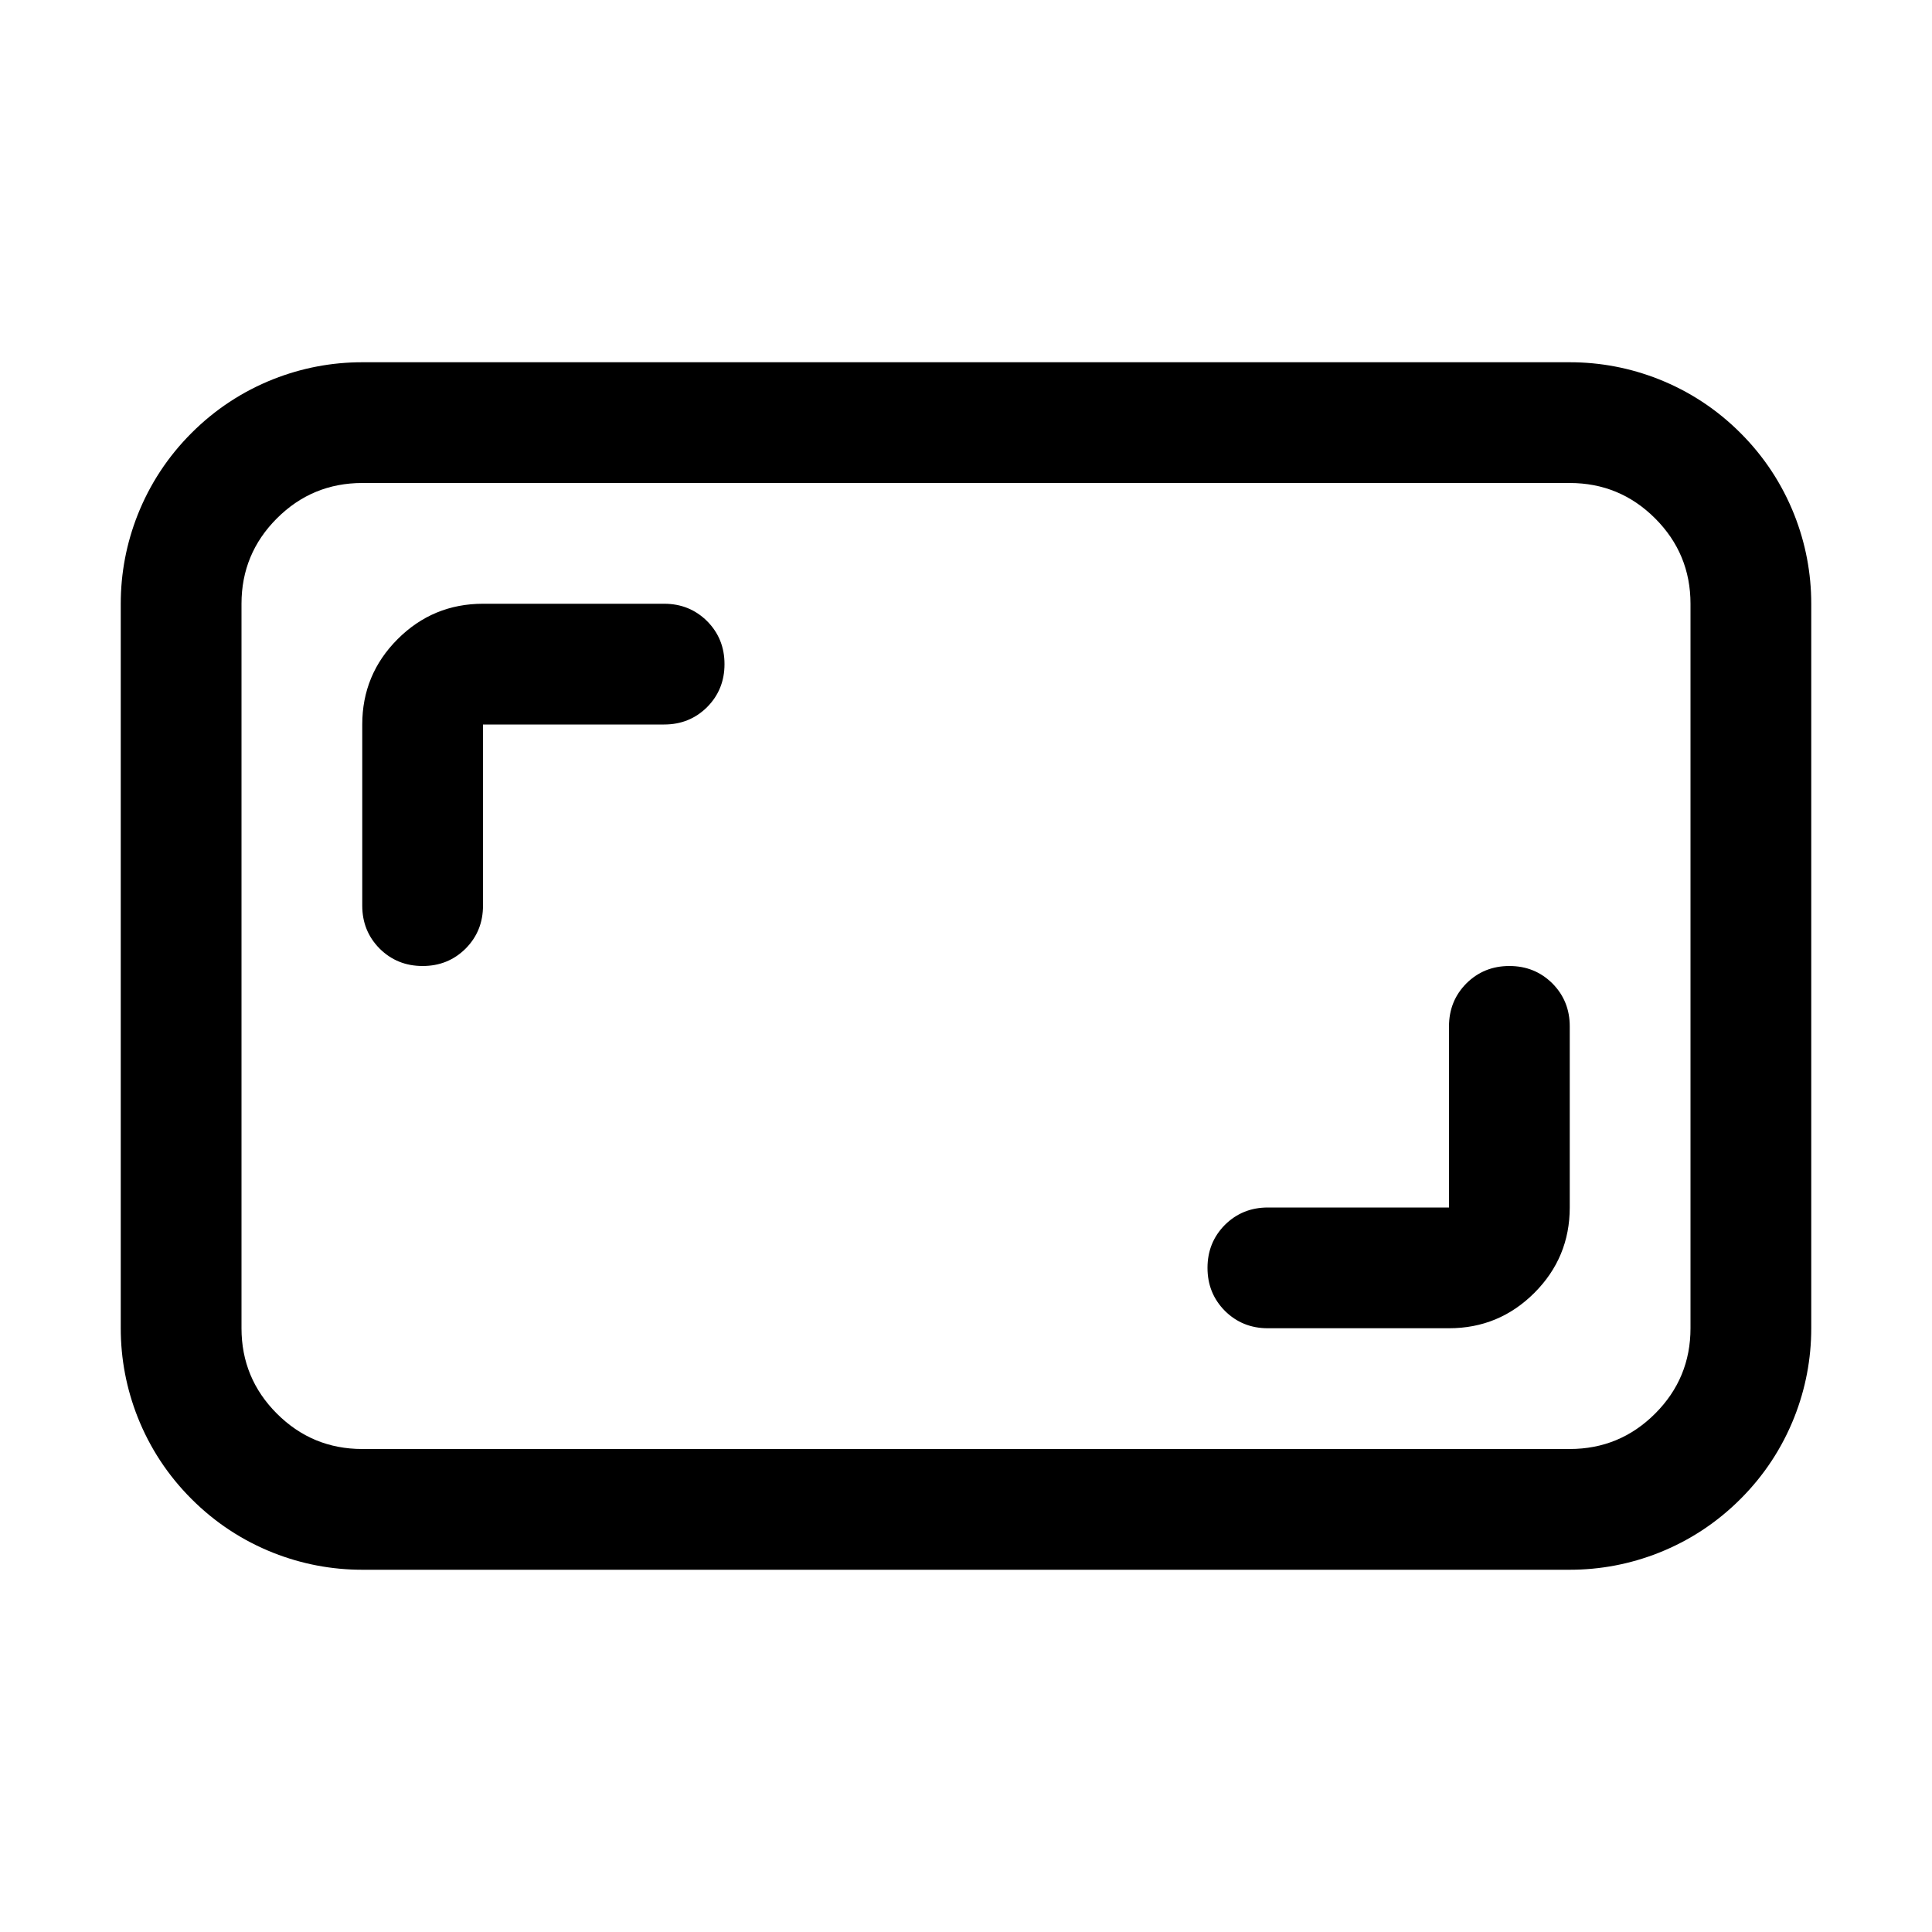
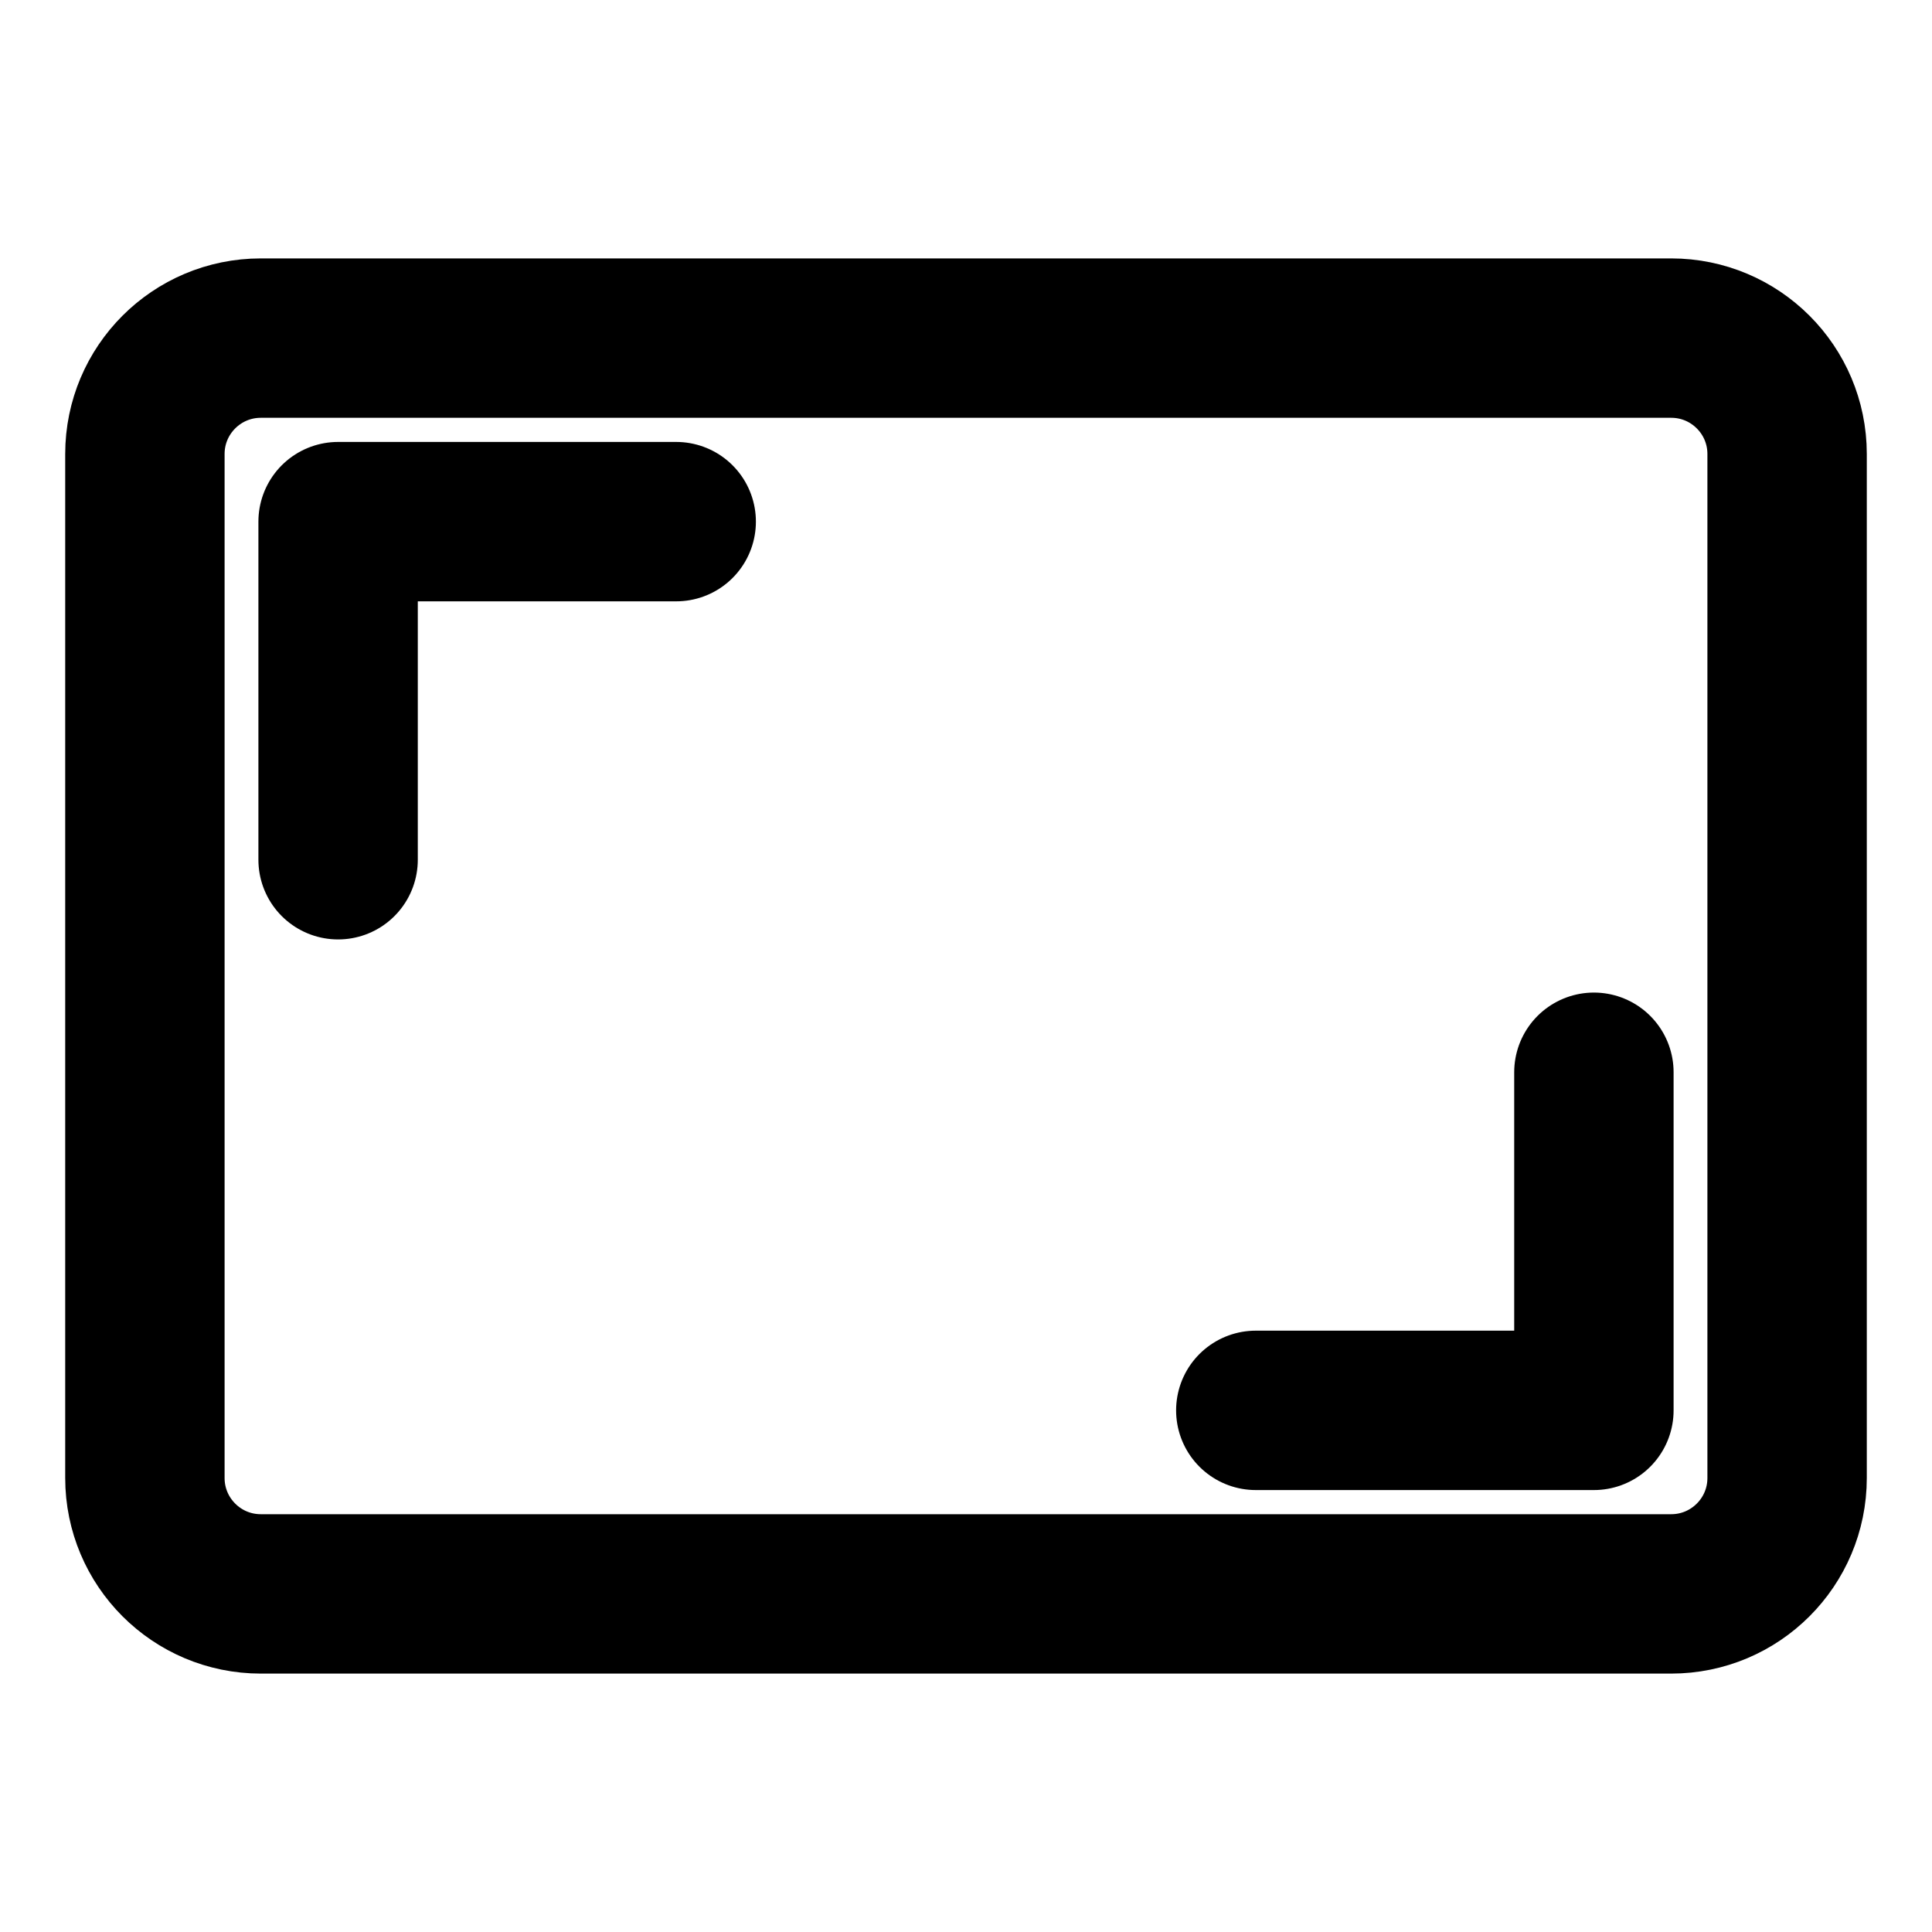
- <svg xmlns="http://www.w3.org/2000/svg" viewBox="0 0 16 16" fill="currentColor" aria-hidden="true">
-   <path d="M14.414 12.414C14.219 12.609 13.993 12.758 13.736 12.86C13.5 12.953 13.254 13 13 13L3 13C2.746 13 2.5 12.953 2.264 12.86C2.007 12.758 1.781 12.609 1.586 12.414C1.391 12.219 1.242 11.993 1.14 11.736C1.047 11.5 1 11.254 1 11L1 5C1 4.746 1.047 4.5 1.14 4.264C1.242 4.007 1.391 3.781 1.586 3.586C1.781 3.391 2.007 3.242 2.264 3.14C2.5 3.047 2.746 3 3 3L13 3C13.254 3 13.5 3.047 13.736 3.14C13.993 3.242 14.219 3.391 14.414 3.586C14.609 3.781 14.758 4.007 14.86 4.264C14.953 4.5 15 4.746 15 5L15 11C15 11.254 14.953 11.5 14.86 11.736C14.758 11.993 14.609 12.219 14.414 12.414ZM2.293 11.707C2.488 11.902 2.724 12 3 12L13 12C13.276 12 13.512 11.902 13.707 11.707C13.902 11.512 14 11.276 14 11L14 5C14 4.724 13.902 4.488 13.707 4.293C13.512 4.098 13.276 4 13 4L3 4C2.724 4 2.488 4.098 2.293 4.293C2.098 4.488 2 4.724 2 5L2 11C2 11.276 2.098 11.512 2.293 11.707ZM5.856 5.144C5.952 5.241 6 5.359 6 5.5C6 5.641 5.952 5.759 5.856 5.856C5.759 5.952 5.641 6 5.5 6L4 6L4 7.5C4 7.641 3.952 7.759 3.856 7.856C3.759 7.952 3.641 8 3.5 8C3.359 8 3.241 7.952 3.144 7.856C3.048 7.759 3 7.641 3 7.5L3 6C3 5.724 3.098 5.488 3.293 5.293C3.488 5.098 3.724 5 4 5L5.5 5C5.641 5 5.759 5.048 5.856 5.144ZM12.707 10.707C12.512 10.902 12.276 11 12 11L10.5 11C10.359 11 10.241 10.952 10.144 10.856C10.048 10.759 10 10.641 10 10.5C10 10.359 10.048 10.241 10.144 10.144C10.241 10.048 10.359 10 10.5 10L12 10L12 8.5C12 8.359 12.048 8.241 12.144 8.144C12.241 8.048 12.359 8 12.5 8C12.641 8 12.759 8.048 12.856 8.144C12.952 8.241 13 8.359 13 8.5L13 10C13 10.276 12.902 10.512 12.707 10.707Z" />
+ <svg xmlns="http://www.w3.org/2000/svg" viewBox="0 0 20 20" fill="none" stroke="currentColor" stroke-width="1.65" stroke-linecap="round" stroke-linejoin="round" aria-hidden="true">
+   <rect x="1.5" y="3.5" width="17" height="13" rx="1.2" />
+   <path d="M3.5 5.4H7M3.5 5.4V8.9M16.5 14.6H13M16.5 14.6V11.1" />
</svg>
